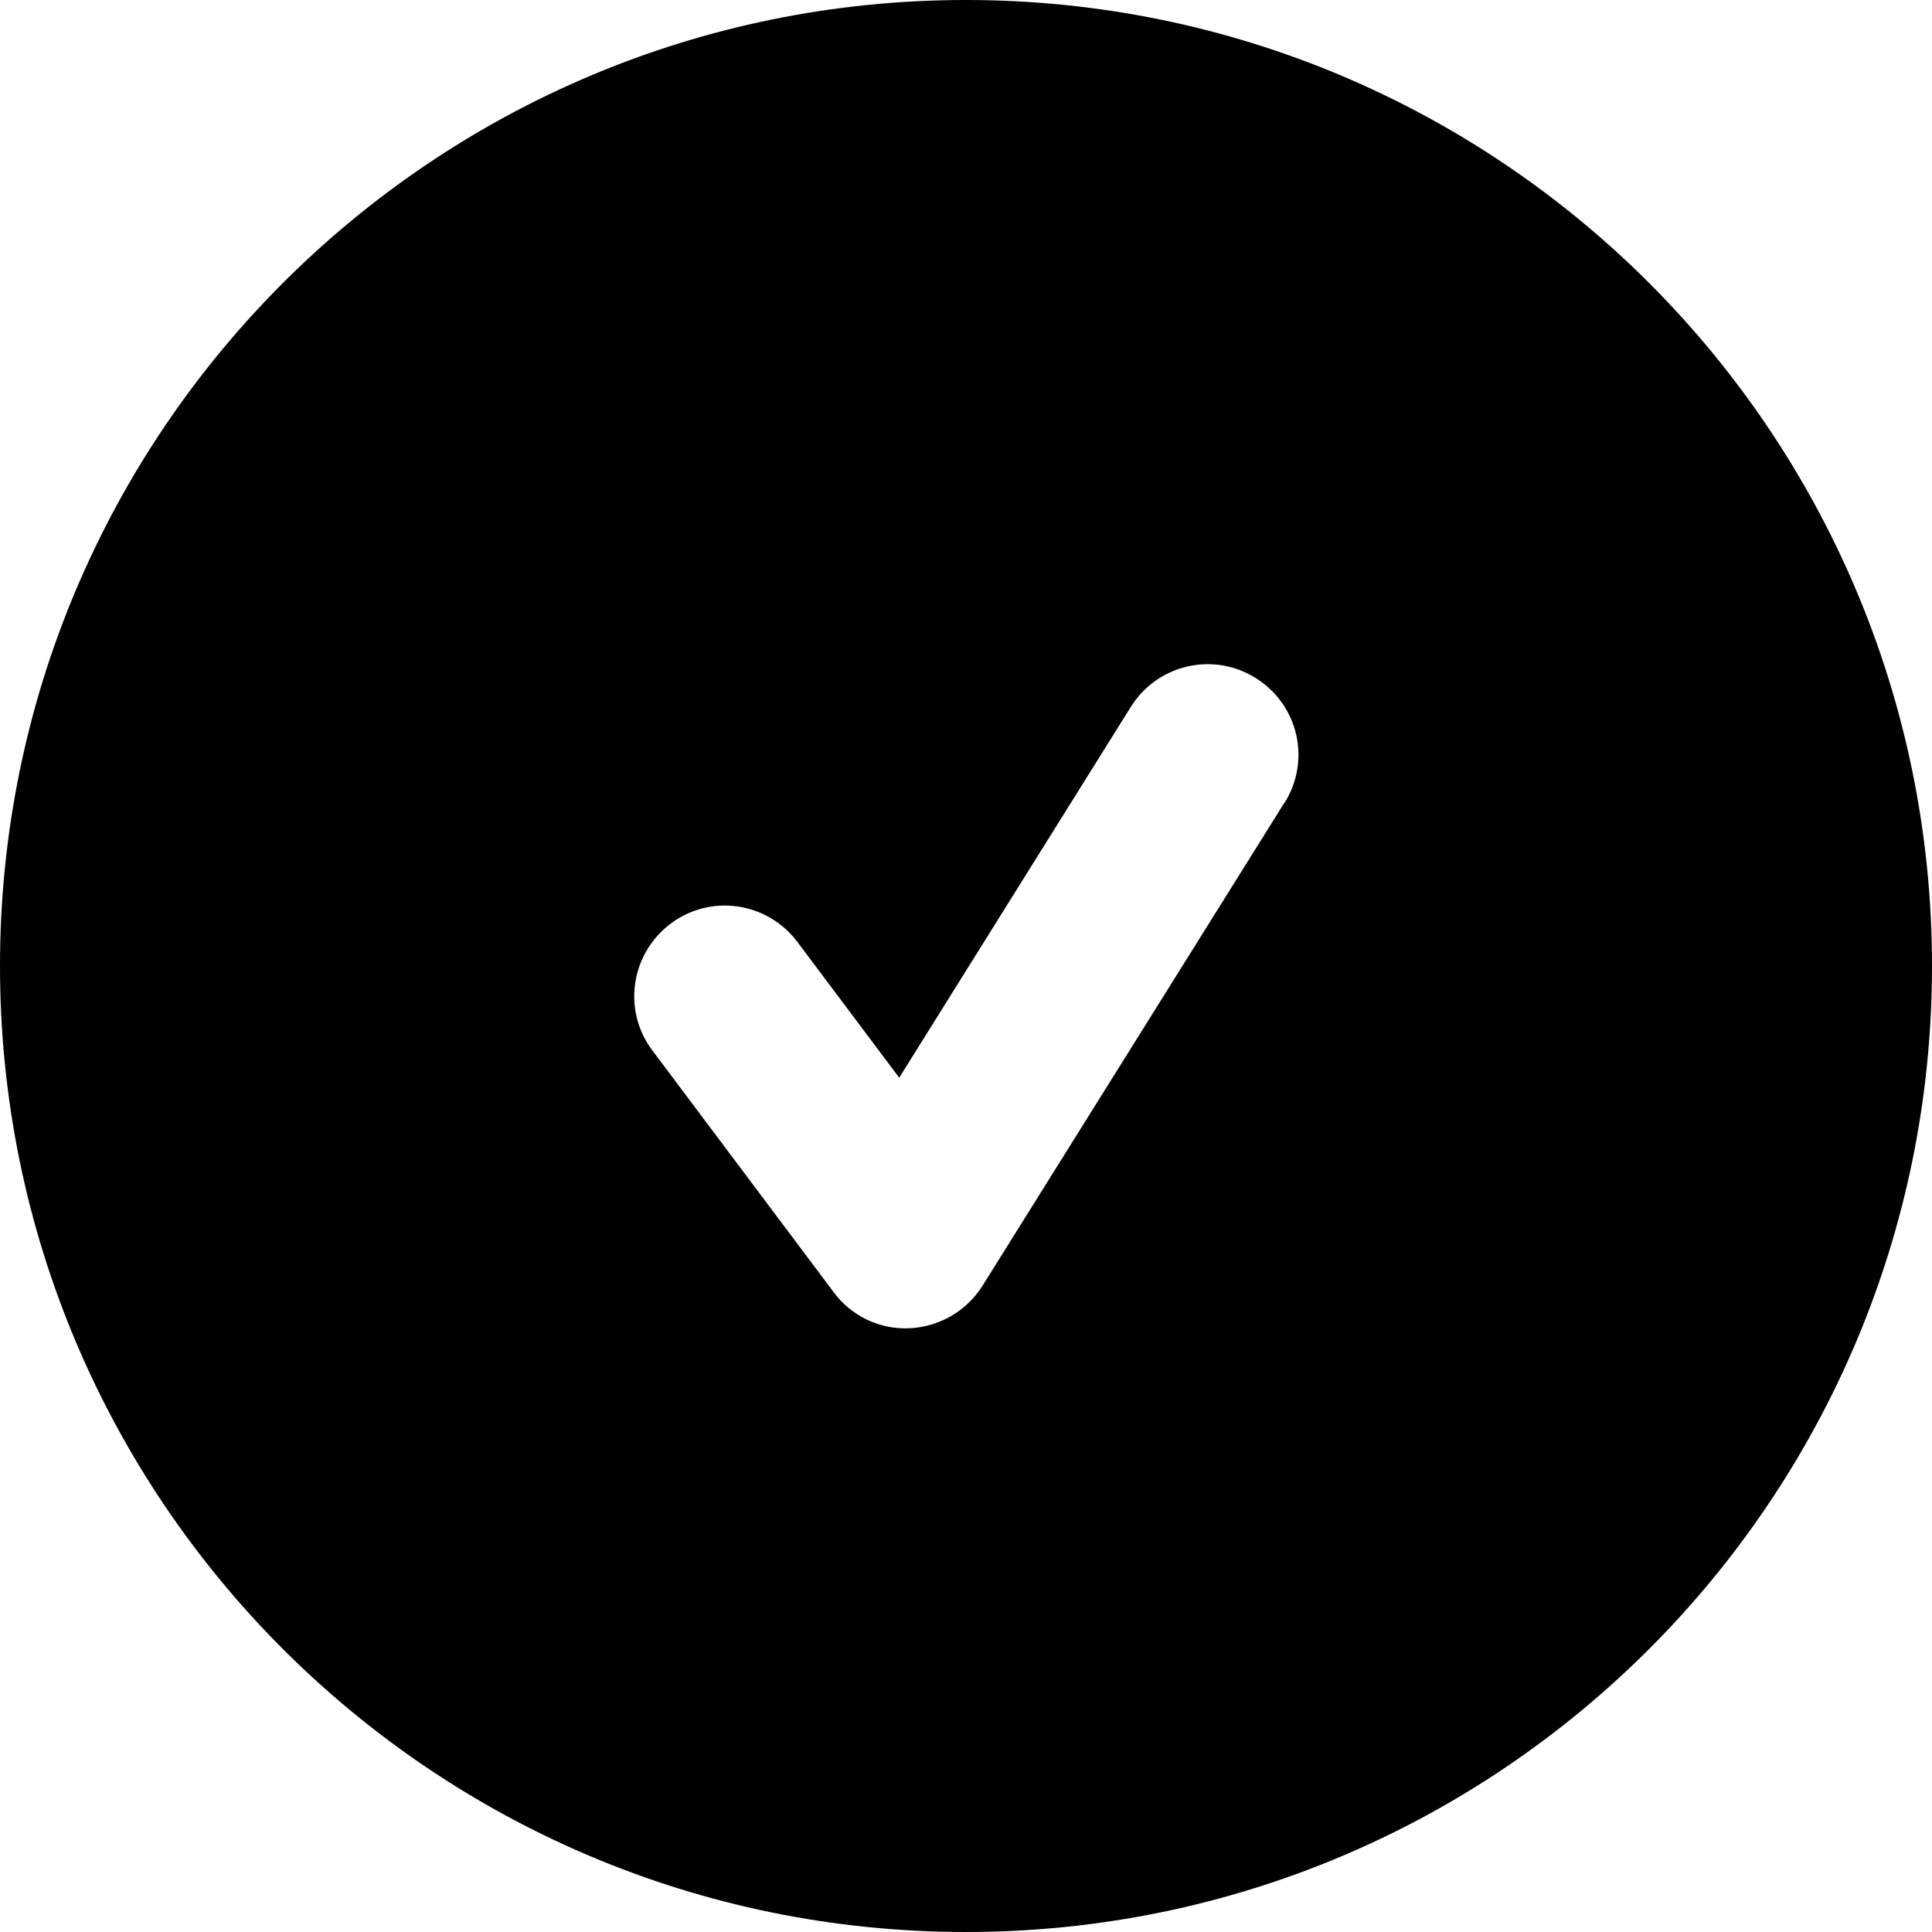
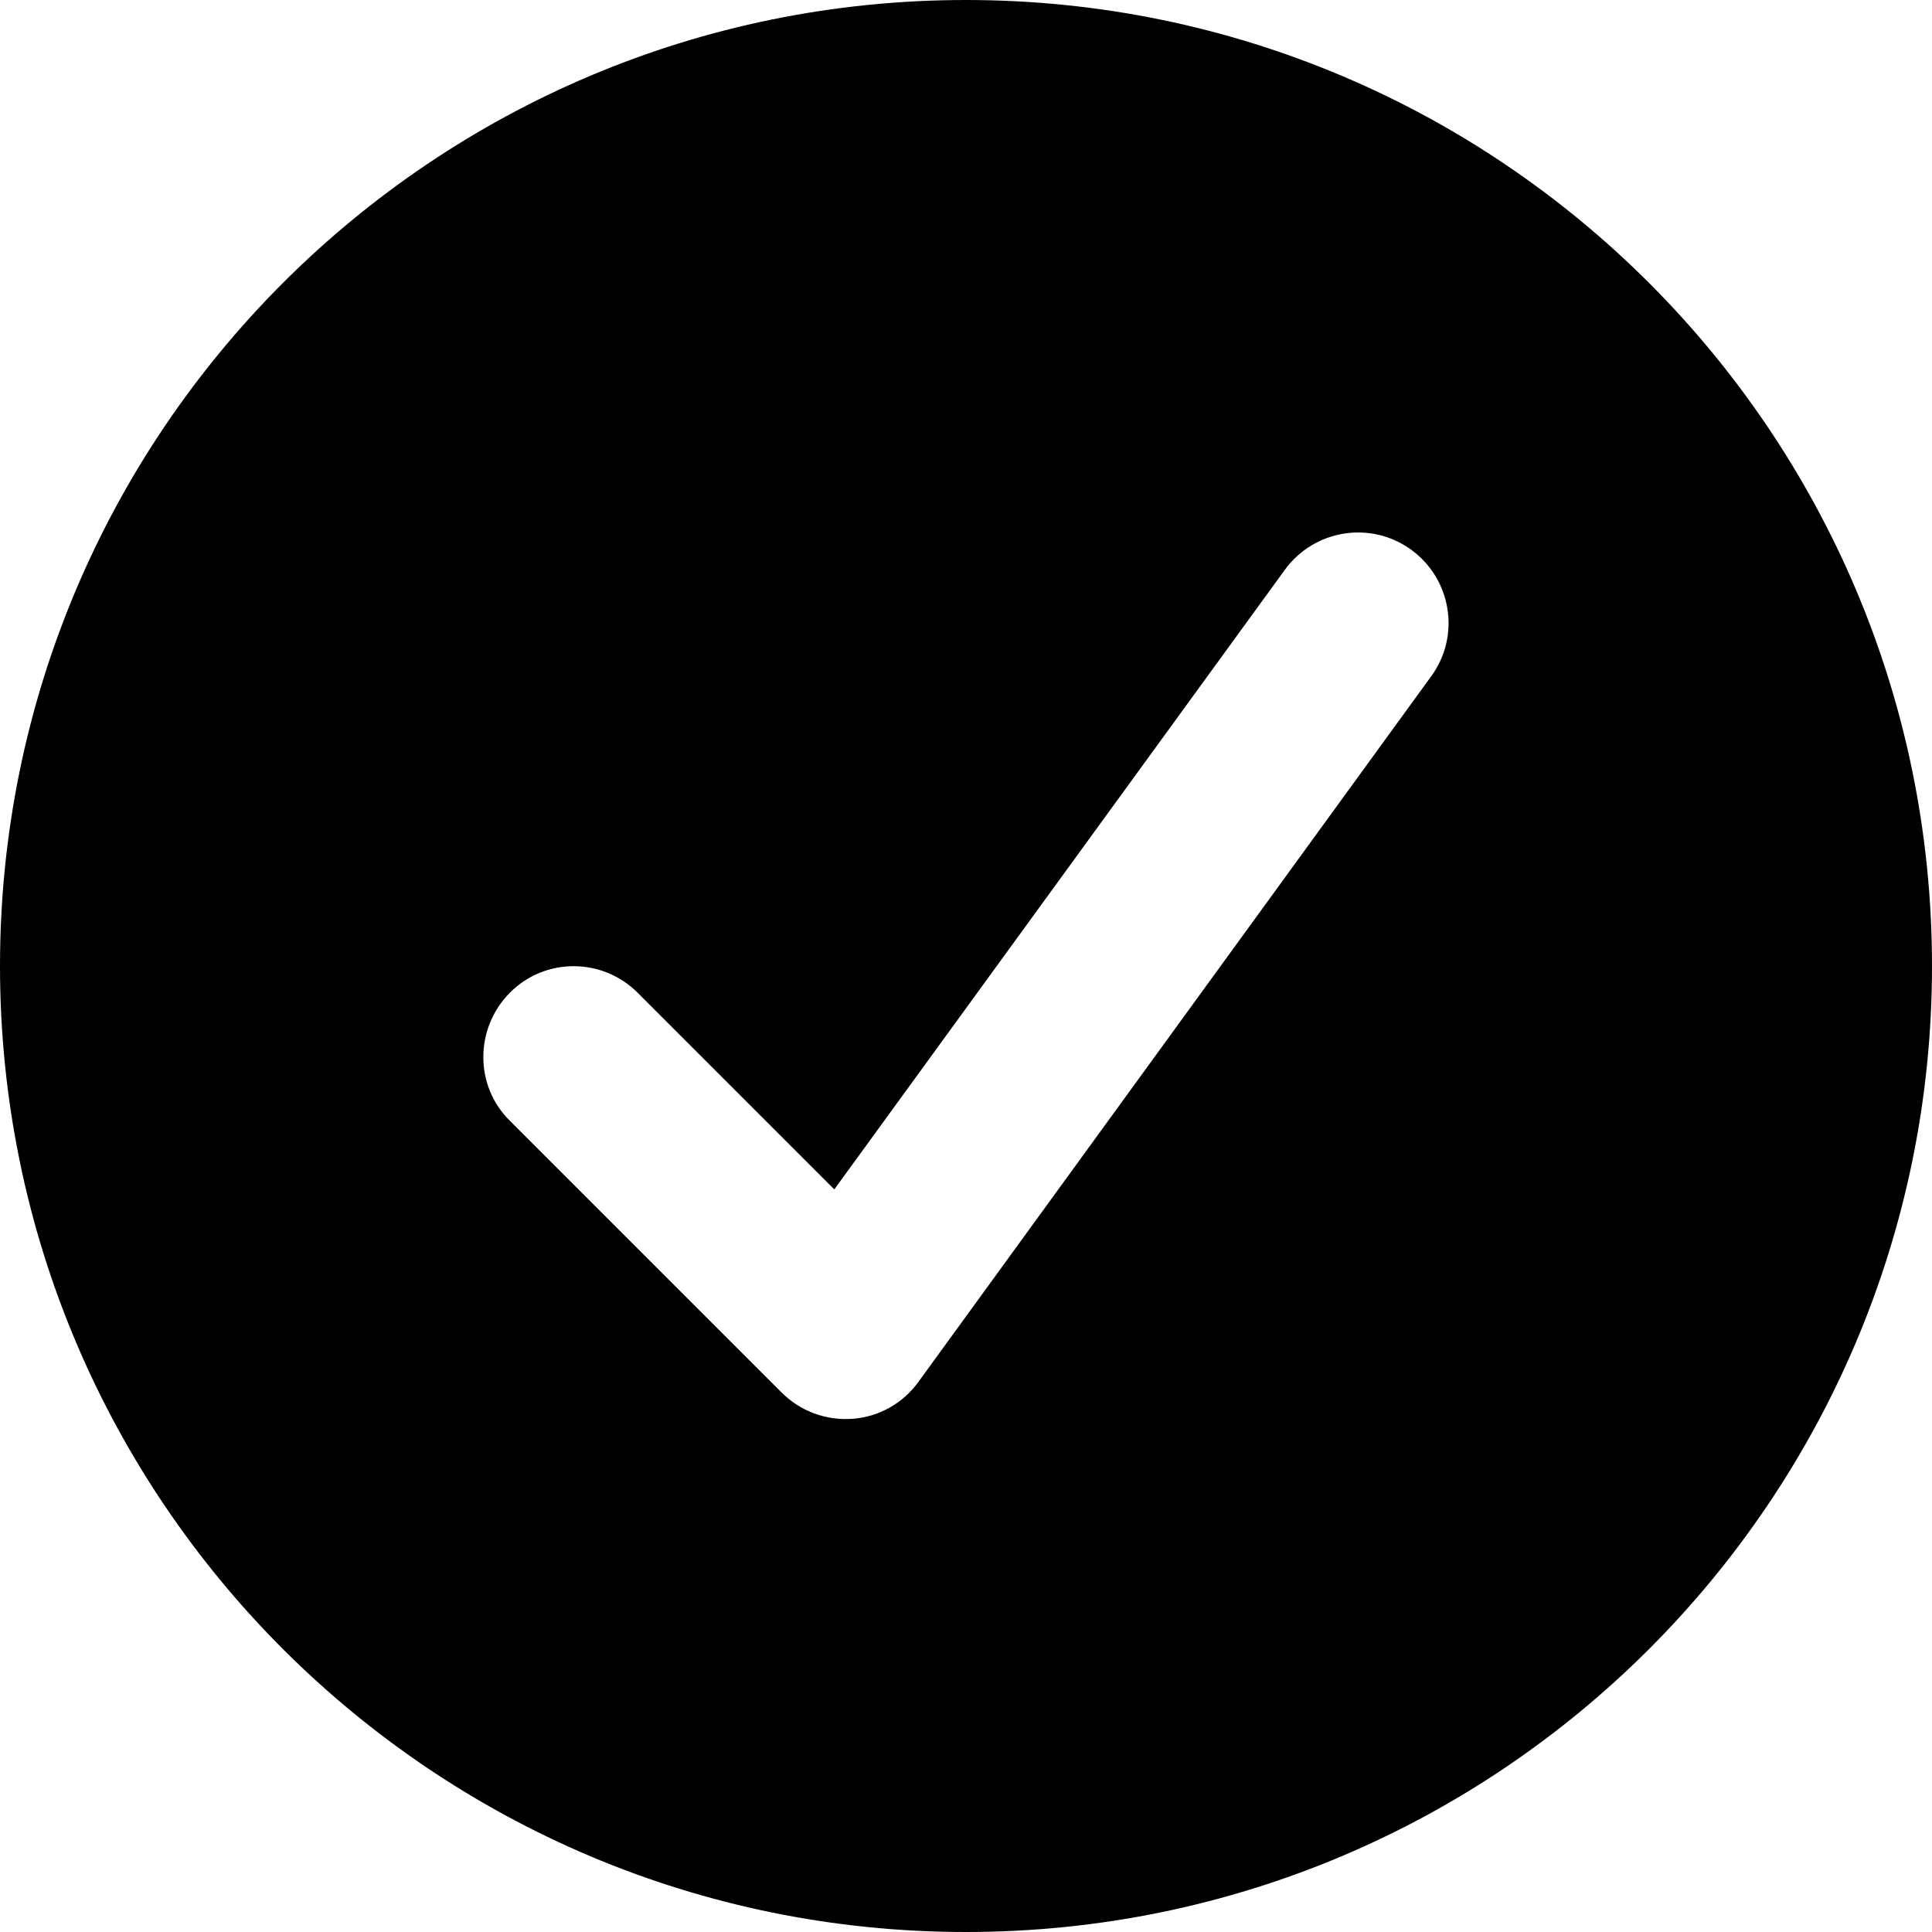
<svg xmlns="http://www.w3.org/2000/svg" viewBox="0 0 512 512">
-   <path fill="currentColor" d="M256 512a256 256 0 1 0 0-512 256 256 0 1 0 0 512zm84.4-299.3l-80 128c-4.2 6.7-11.4 10.9-19.3 11.3s-15.5-3.2-20.2-9.6l-48-64c-8-10.6-5.8-25.6 4.8-33.6s25.6-5.8 33.6 4.8l27 36 61.4-98.3c7-11.2 21.8-14.7 33.1-7.6s14.7 21.8 7.6 33.1z" />
+   <path fill="currentColor" d="M256 512a256 256 0 1 1 0-512 256 256 0 1 1 0 512zM374 145.7c-10.7-7.8-25.7-5.4-33.5 5.3L221.1 315.2 169 263.1c-9.4-9.4-24.6-9.4-33.9 0s-9.4 24.6 0 33.9l72 72c5 5 11.8 7.5 18.8 7s13.4-4.1 17.5-9.8L379.3 179.2c7.8-10.7 5.4-25.7-5.3-33.5z" />
</svg>
